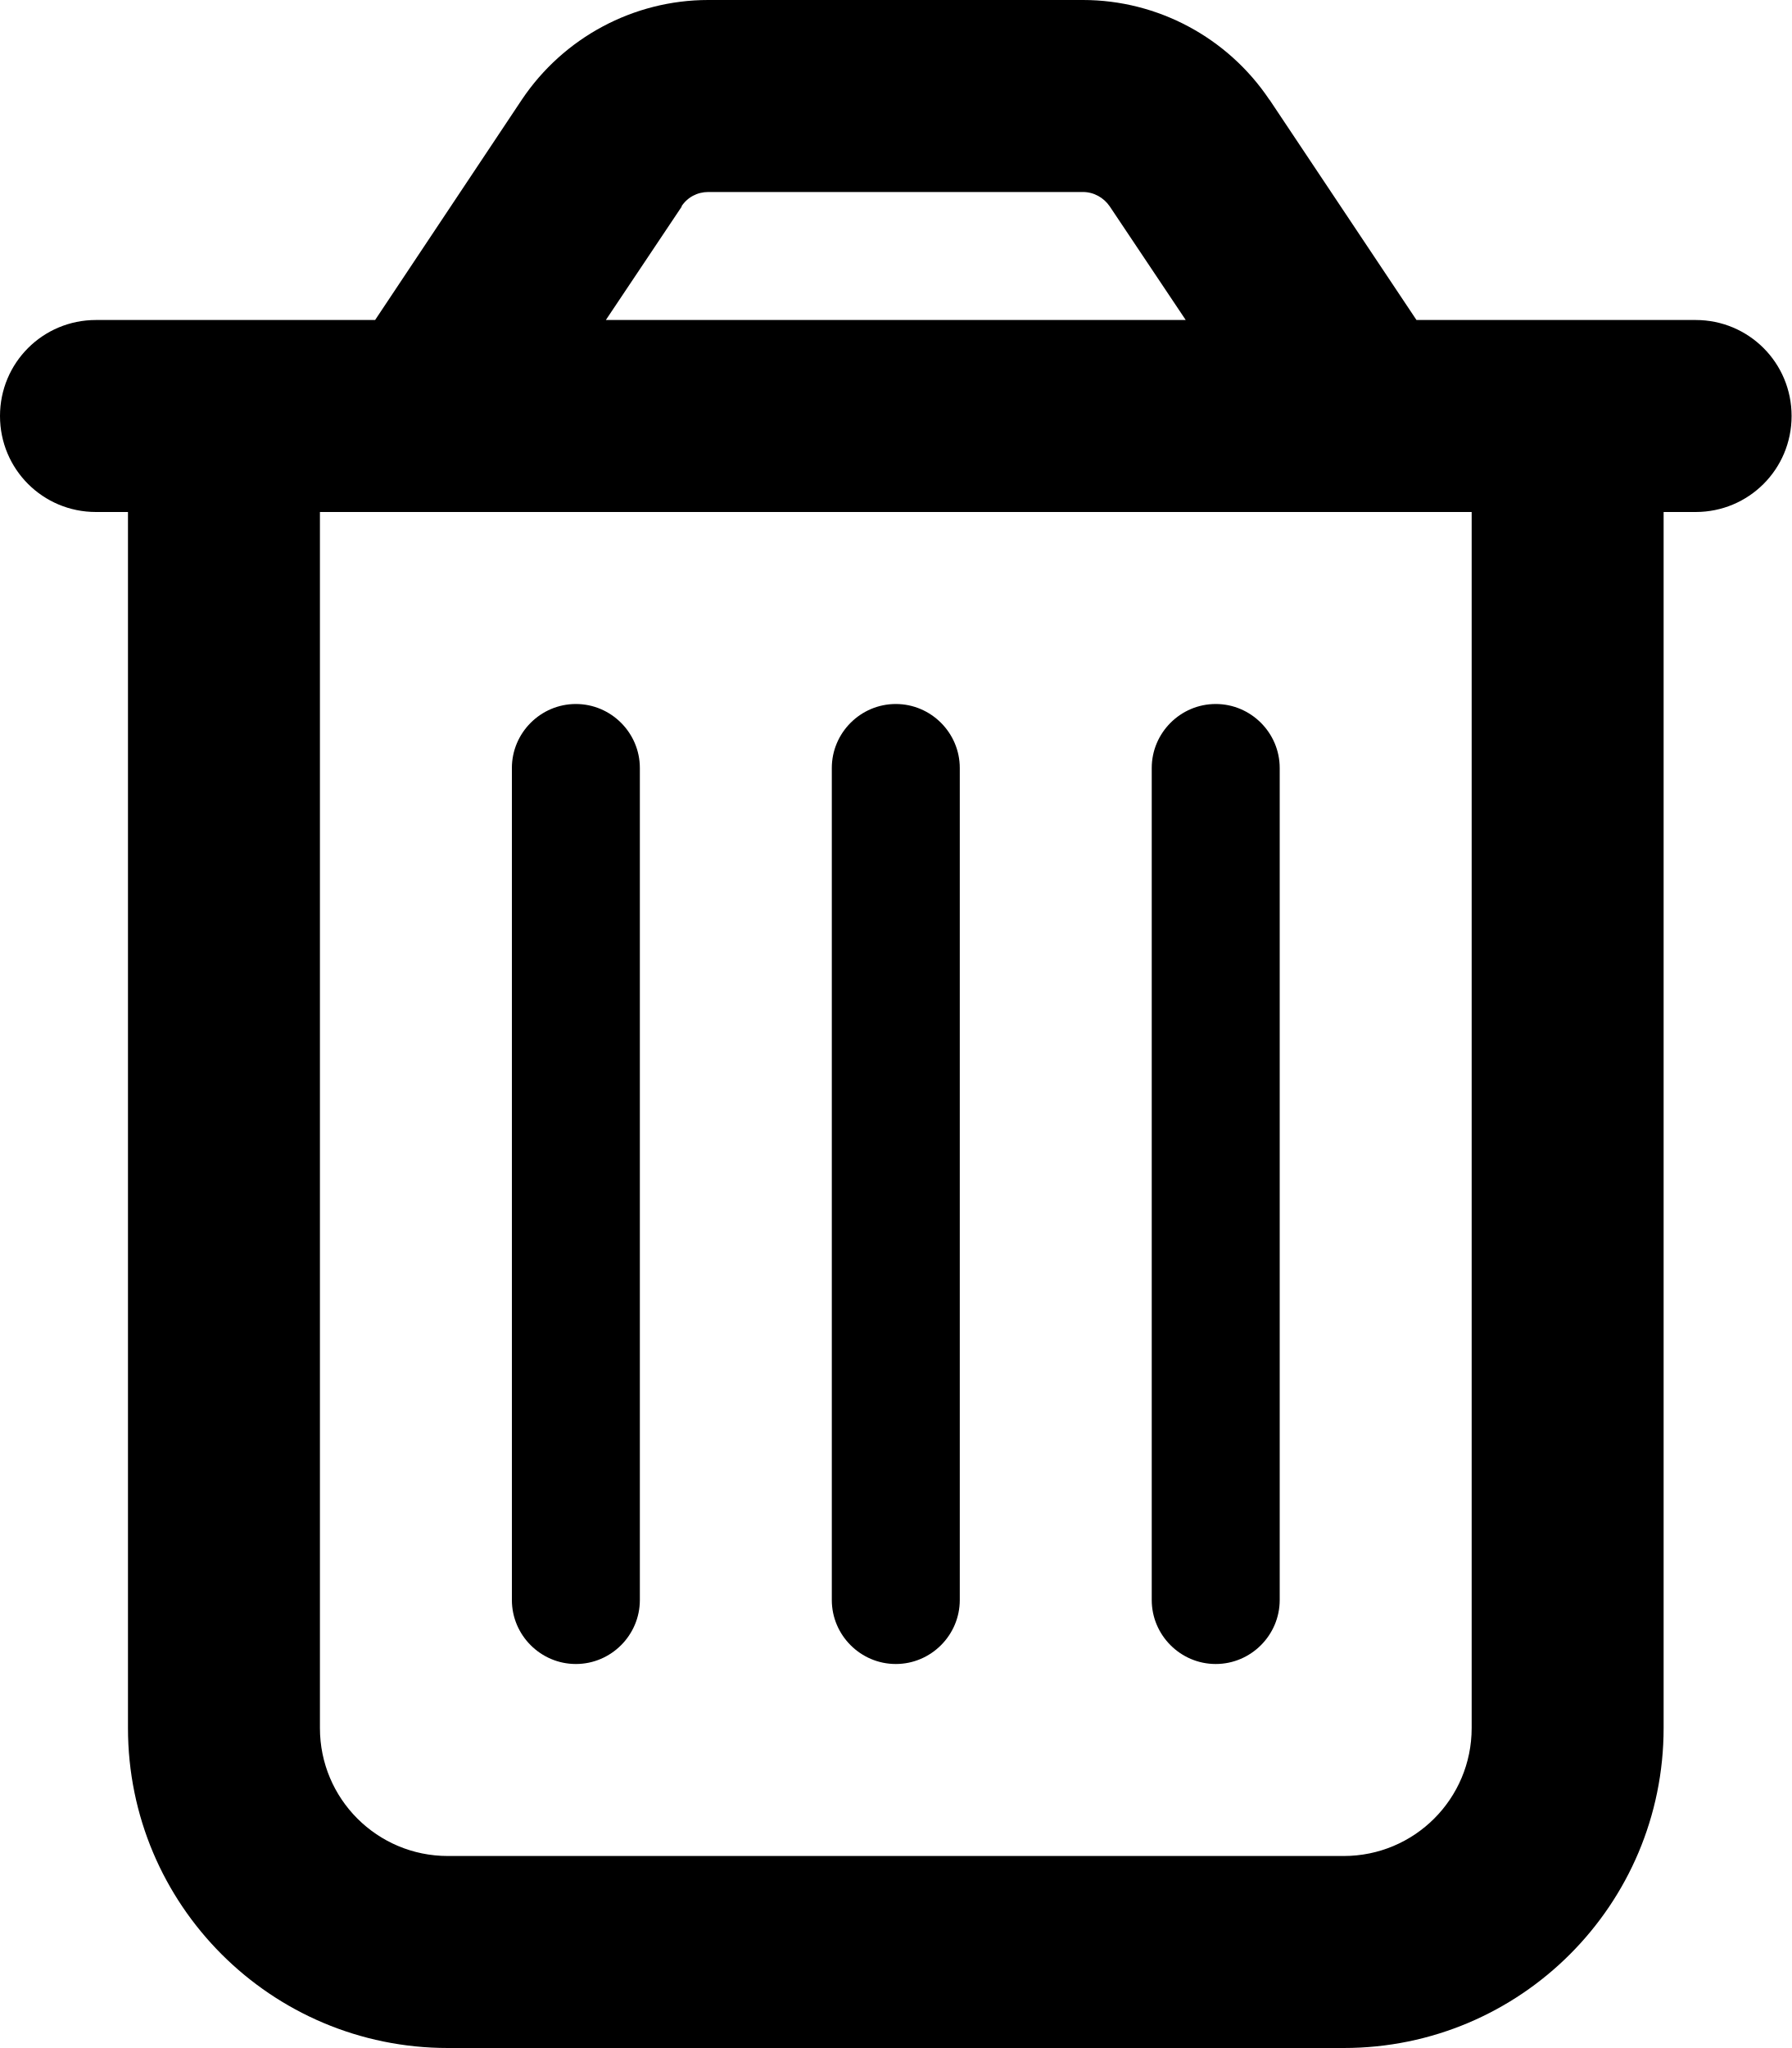
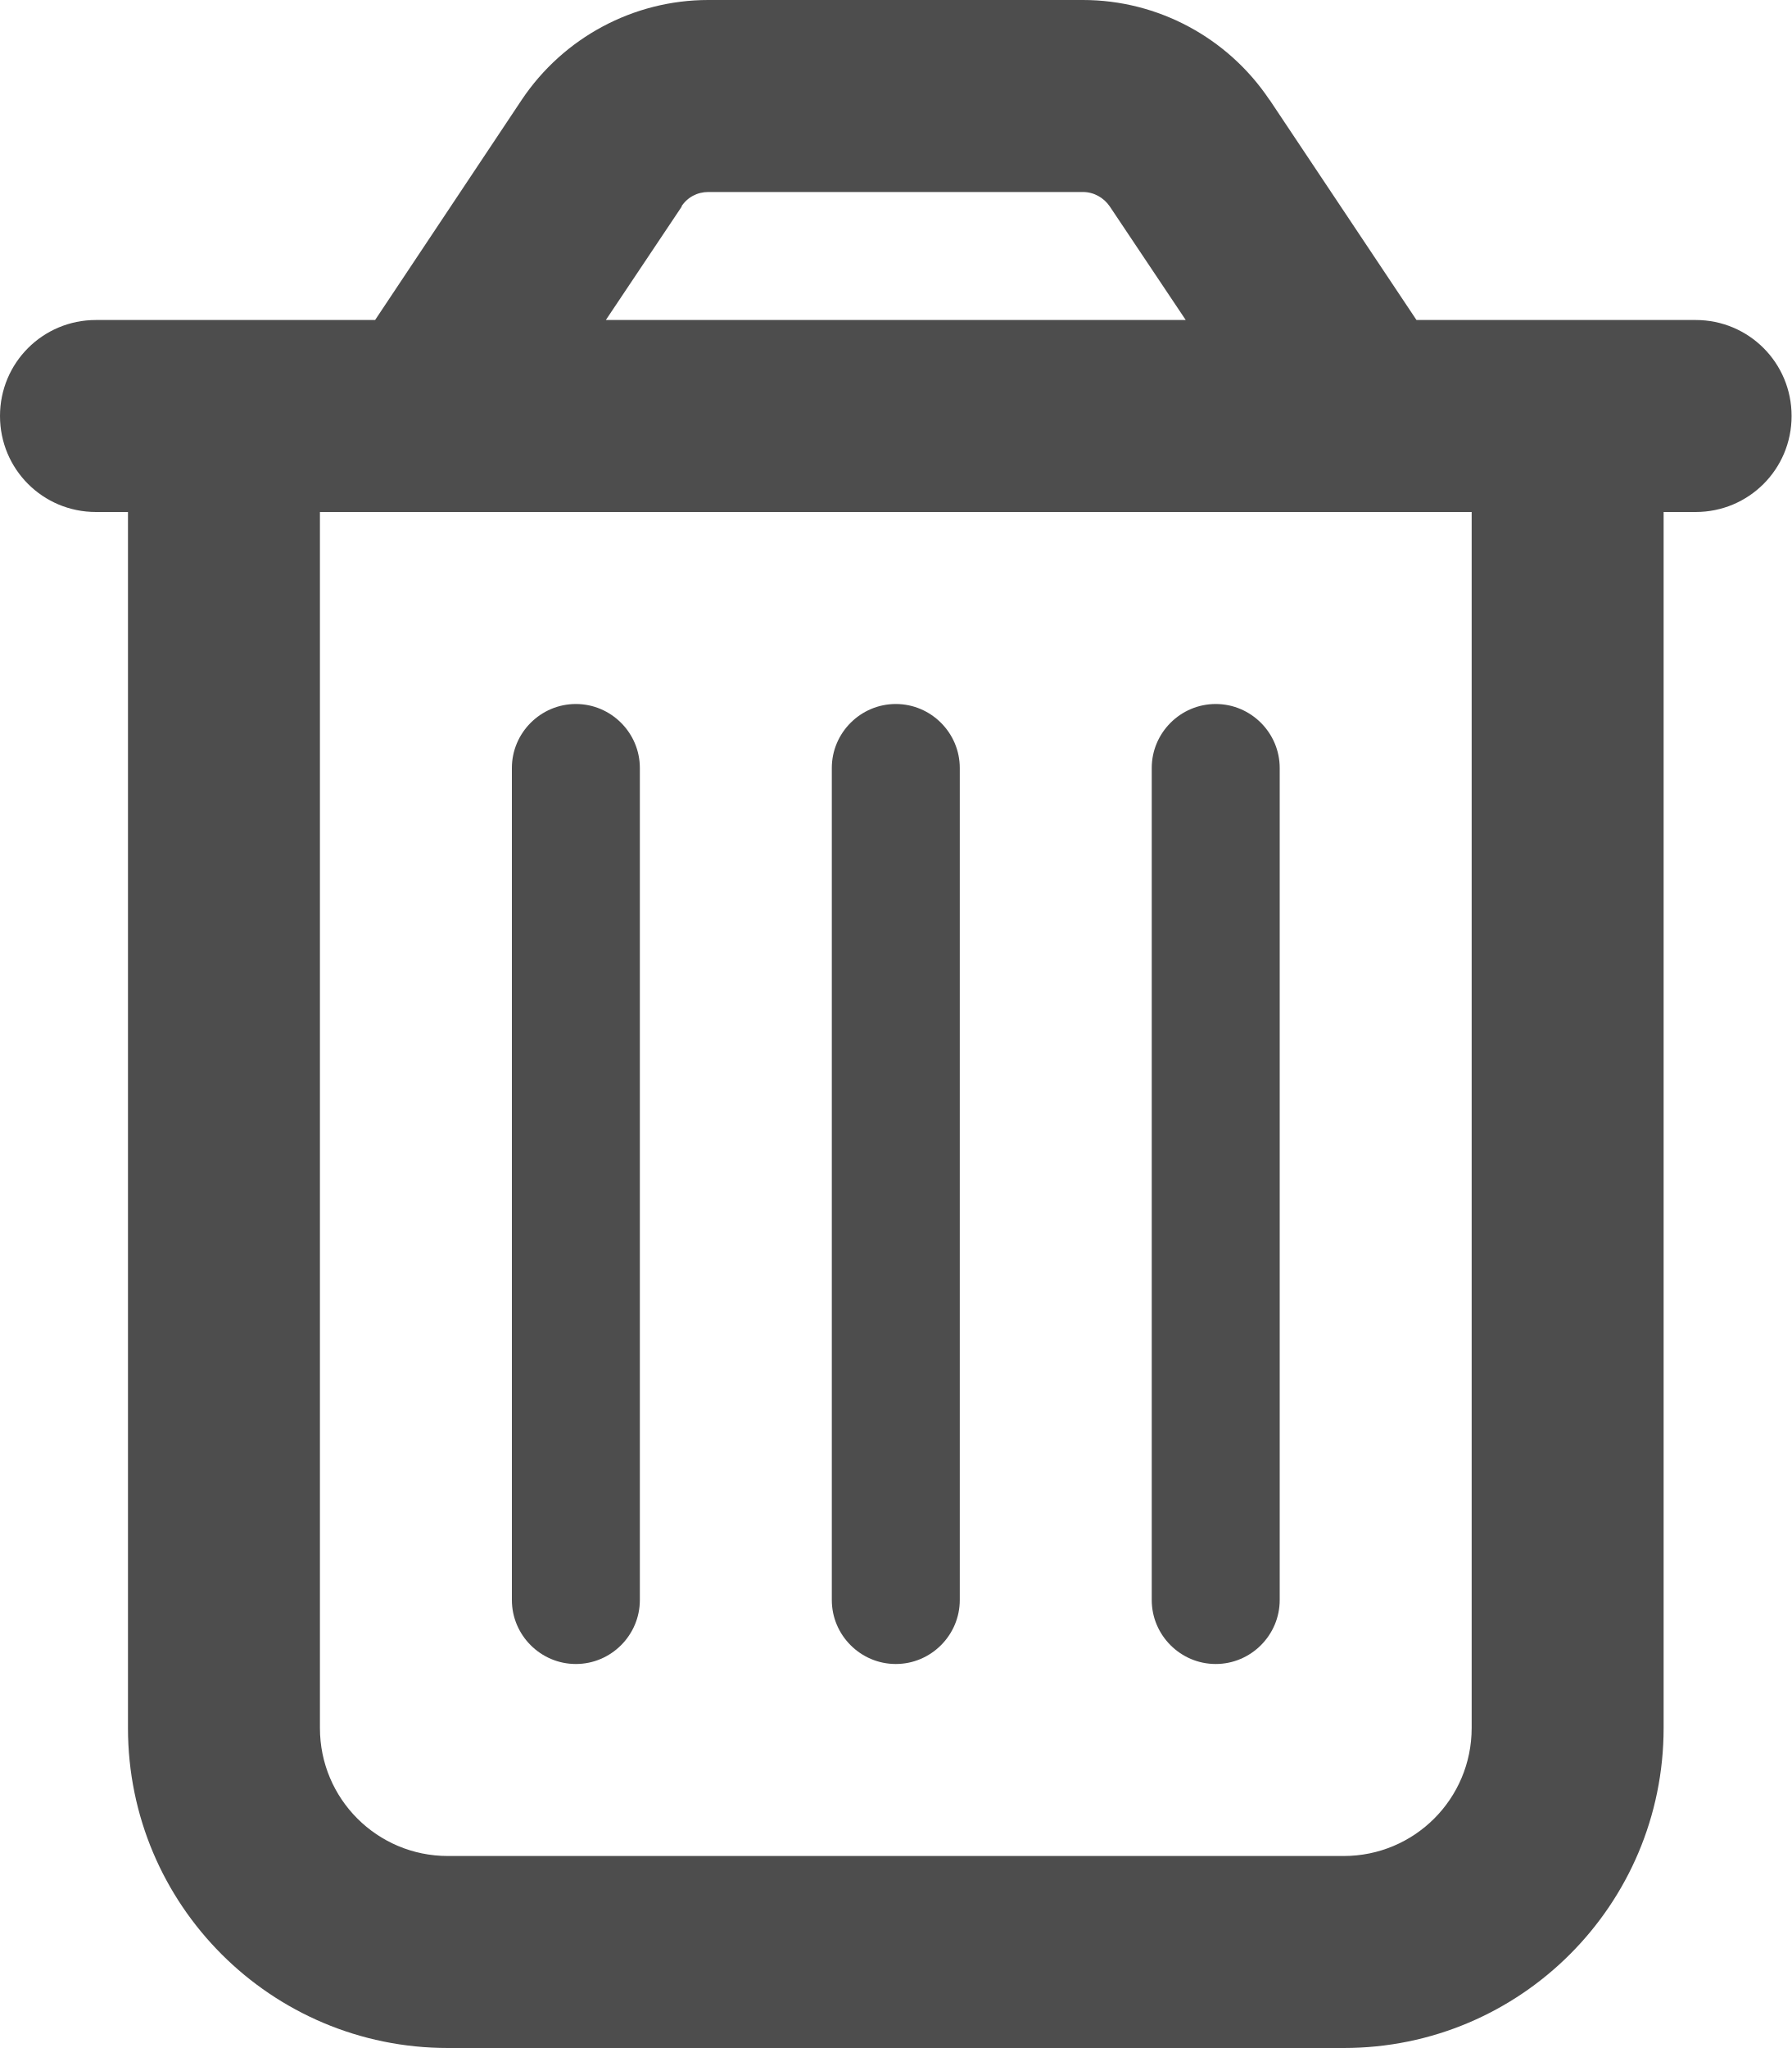
<svg xmlns="http://www.w3.org/2000/svg" viewBox="0 0 448 512">
-   <path d="M170.5 51.6L151.5 80l145 0-19-28.4c-1.5-2.2-4-3.6-6.7-3.6l-93.7 0c-2.7 0-5.2 1.3-6.7 3.6zm147-26.6L354.2 80 368 80l48 0 8 0c13.3 0 24 10.7 24 24s-10.7 24-24 24l-8 0 0 304c0 44.2-35.8 80-80 80l-224 0c-44.2 0-80-35.8-80-80l0-304-8 0c-13.3 0-24-10.7-24-24S10.7 80 24 80l8 0 48 0 13.8 0 36.7-55.1C140.9 9.4 158.4 0 177.1 0l93.7 0c18.7 0 36.2 9.4 46.6 24.9zM80 128l0 304c0 17.7 14.3 32 32 32l224 0c17.7 0 32-14.3 32-32l0-304L80 128zm80 64l0 208c0 8.8-7.2 16-16 16s-16-7.2-16-16l0-208c0-8.8 7.2-16 16-16s16 7.2 16 16zm80 0l0 208c0 8.8-7.2 16-16 16s-16-7.2-16-16l0-208c0-8.8 7.2-16 16-16s16 7.2 16 16zm80 0l0 208c0 8.8-7.2 16-16 16s-16-7.2-16-16l0-208c0-8.8 7.2-16 16-16s16 7.2 16 16z" />
+   <path fill="#4d4d4d" d="M170.5 51.6L151.5 80l145 0-19-28.4c-1.5-2.2-4-3.6-6.7-3.6l-93.7 0c-2.7 0-5.2 1.3-6.7 3.6zm147-26.6L354.2 80 368 80l48 0 8 0c13.3 0 24 10.7 24 24s-10.7 24-24 24l-8 0 0 304c0 44.2-35.8 80-80 80l-224 0c-44.2 0-80-35.8-80-80l0-304-8 0c-13.3 0-24-10.7-24-24S10.7 80 24 80l8 0 48 0 13.8 0 36.7-55.1C140.9 9.4 158.4 0 177.1 0l93.7 0c18.7 0 36.2 9.4 46.6 24.9zM80 128l0 304c0 17.7 14.3 32 32 32l224 0c17.7 0 32-14.3 32-32l0-304L80 128zm80 64l0 208c0 8.8-7.2 16-16 16s-16-7.2-16-16l0-208c0-8.8 7.2-16 16-16s16 7.2 16 16zm80 0l0 208c0 8.8-7.2 16-16 16s-16-7.2-16-16l0-208c0-8.8 7.2-16 16-16s16 7.2 16 16zm80 0l0 208c0 8.8-7.2 16-16 16s-16-7.2-16-16l0-208c0-8.8 7.2-16 16-16s16 7.2 16 16z" />
</svg>
